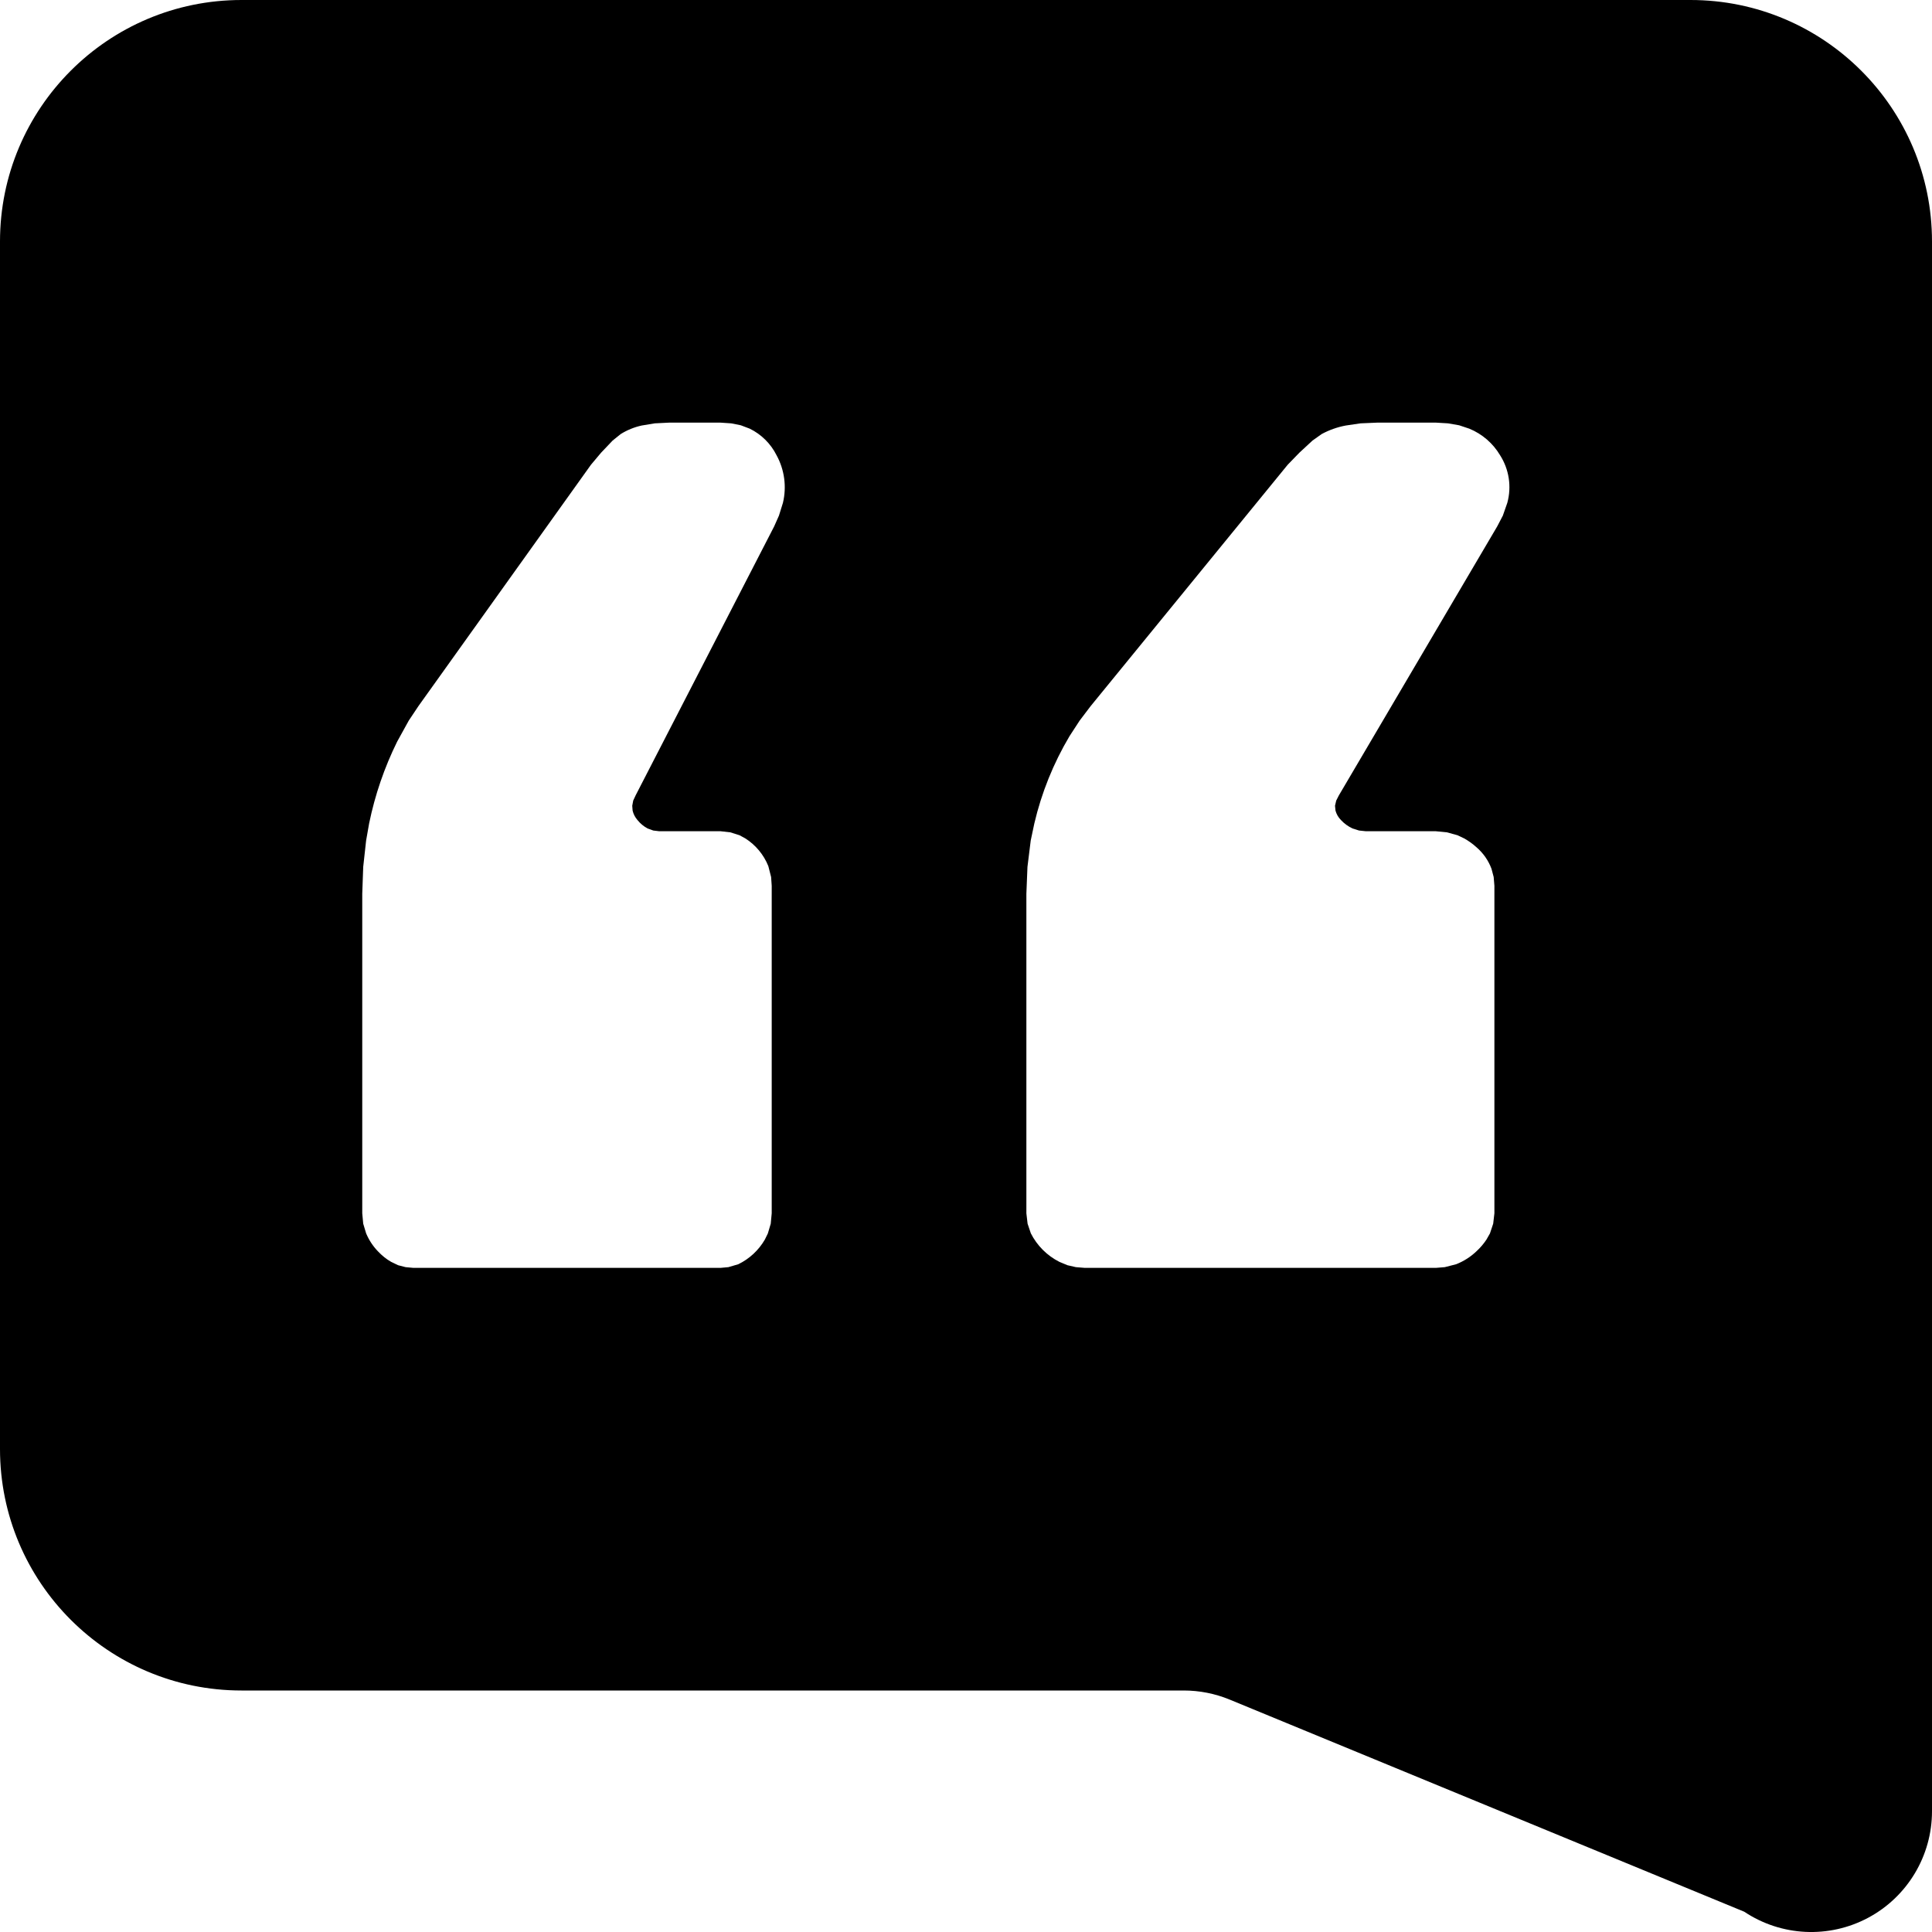
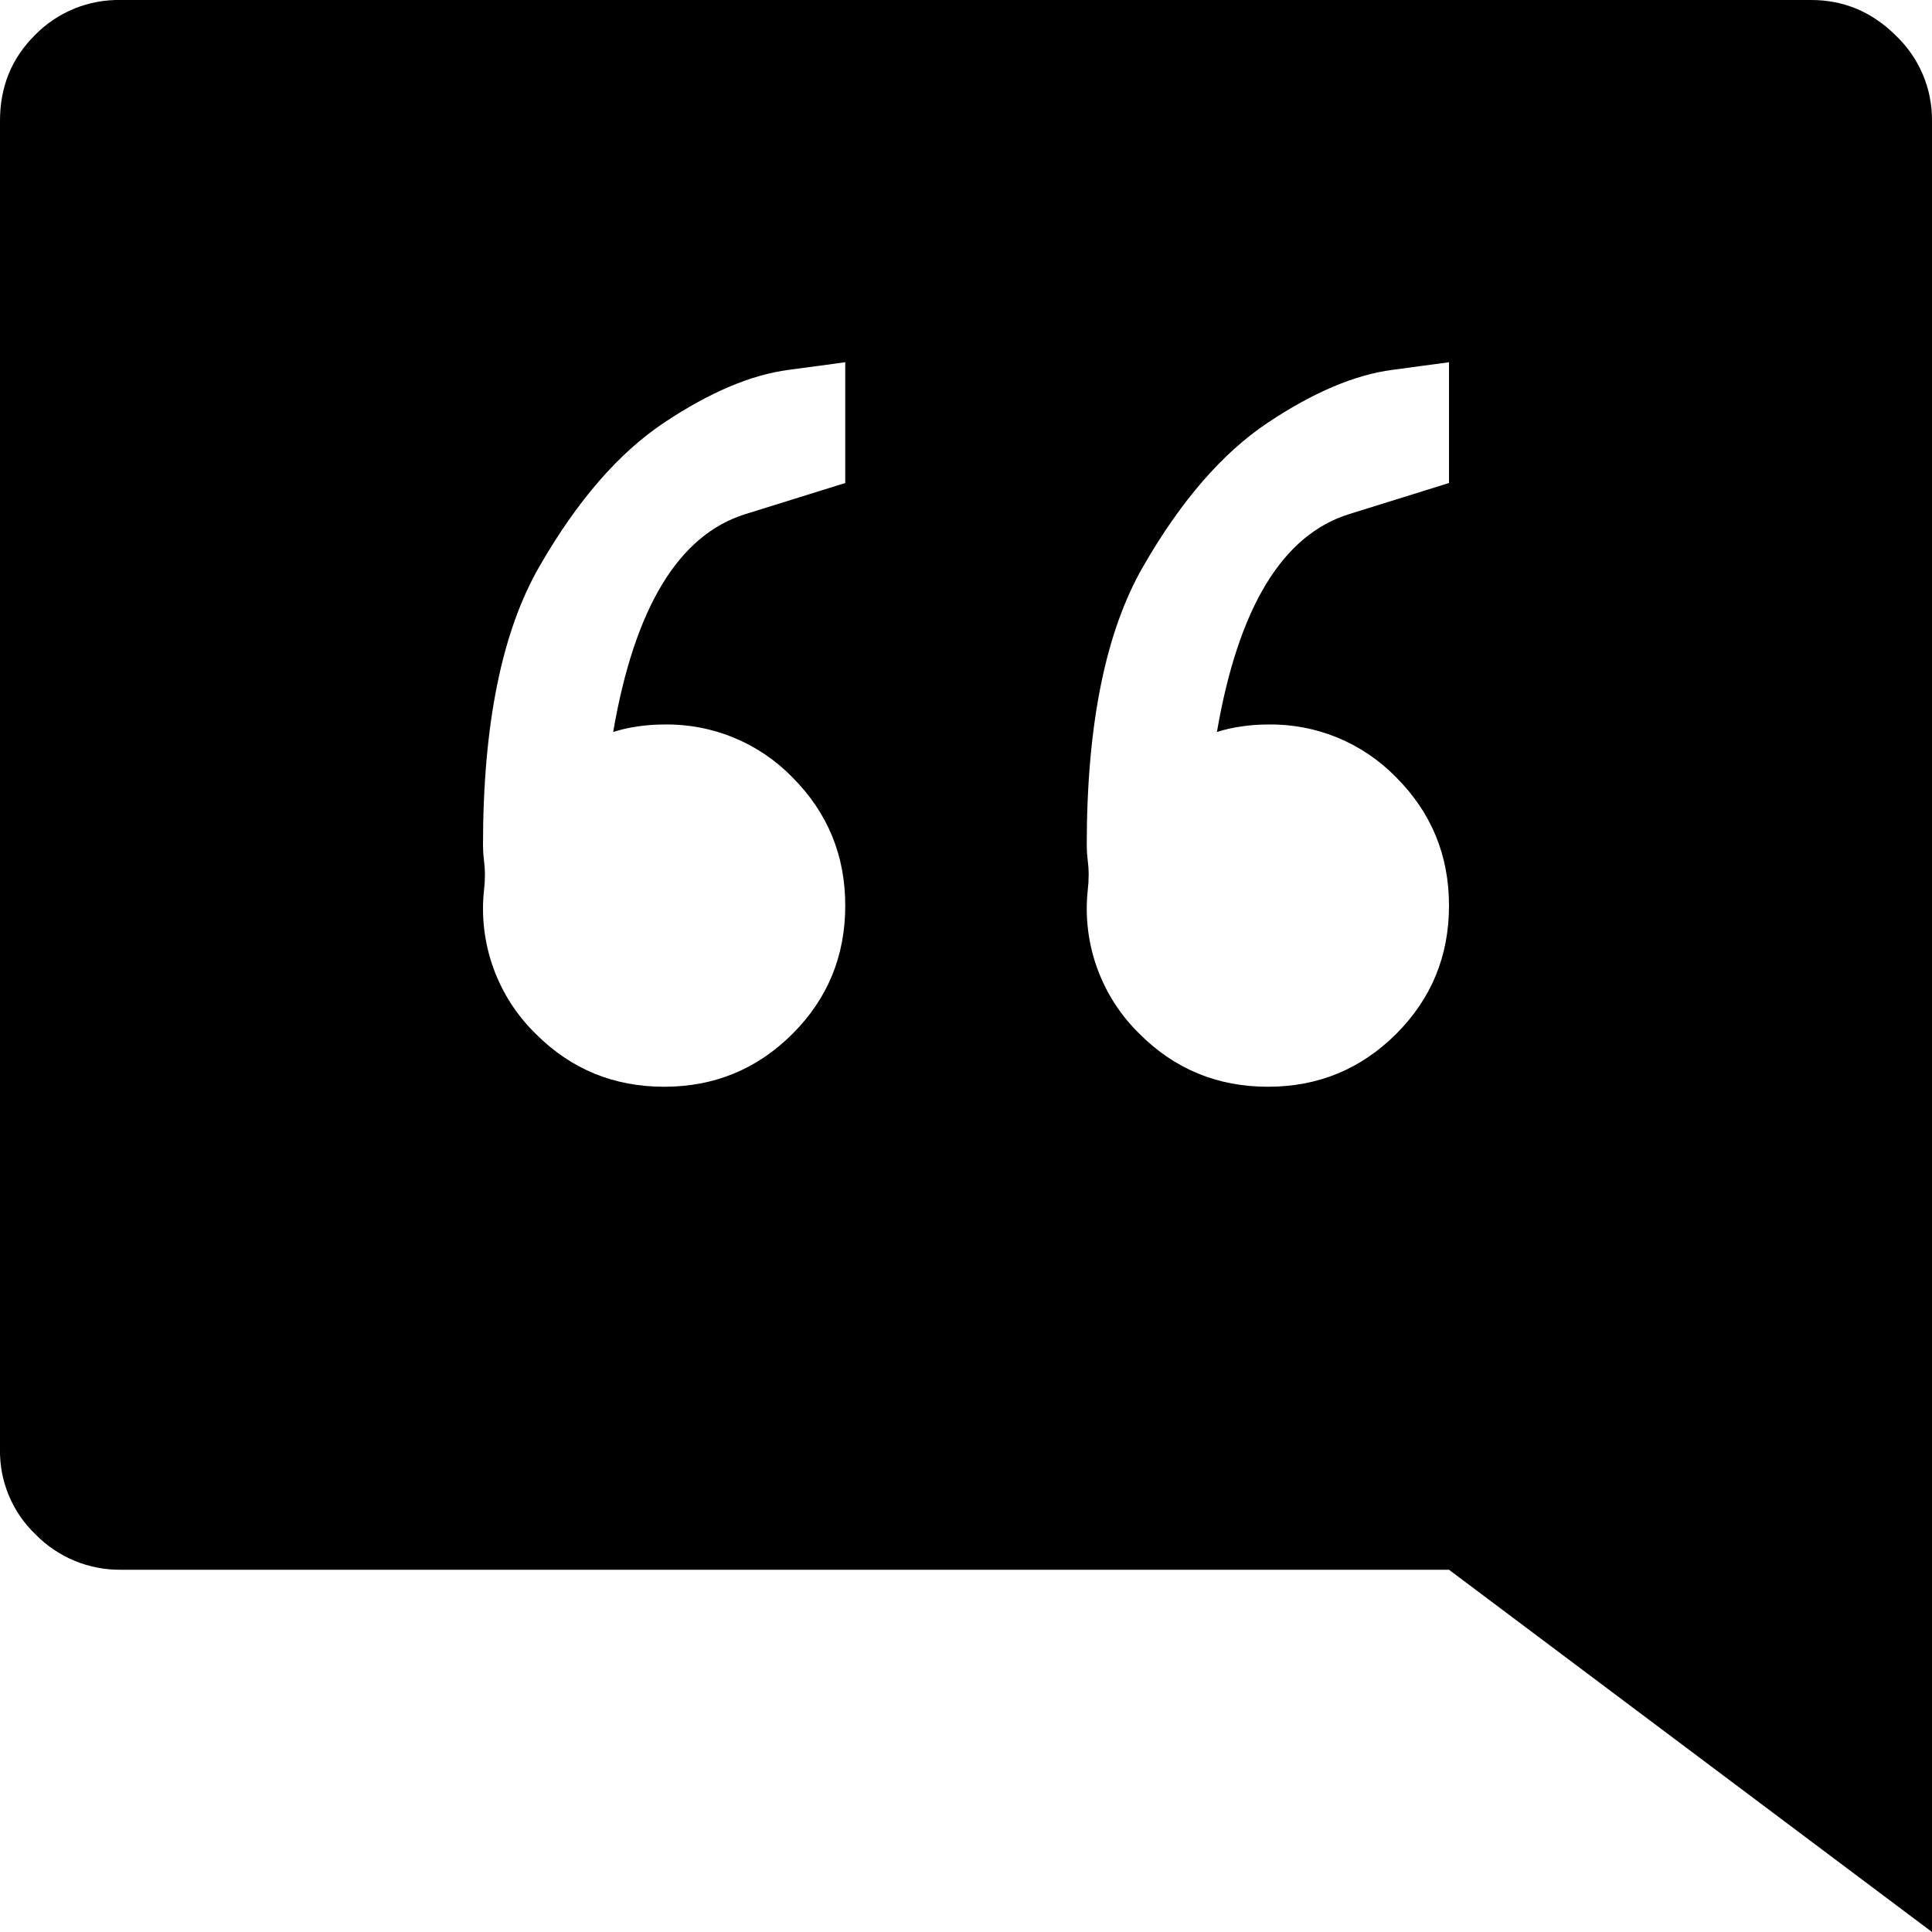
- <svg xmlns="http://www.w3.org/2000/svg" width="16" height="16" viewBox="0 0 16 16" aria-hidden="true" focusable="false">
-   <g fill-rule="evenodd">
-     <rect fill="none" stroke="none" x="0" y="0" width="16" height="16" />
-     <path fill="currentColor" stroke="none" d="M14 0a2 2 0 012 2v13a1 1 0 01-1.555.832l-4.262-1.757A1 1 0 009.802 14H2a2 2 0 01-2-2V2a2 2 0 012-2h12zm-2.109 3.5h-.484l-.14.006-.122.018a.684.684 0 00-.2.071l-.076.054-.108.1-.097.1-1.632 1.999-.091.12-.084.129a2.56 2.56 0 00-.291.722l-.03.142-.027.218-.009.223v2.646l.01.086.027.08a.537.537 0 00.236.236l.067.028.07.016.074.006h2.907l.074-.006.094-.024a.516.516 0 00.169-.108.525.525 0 00.082-.096l.029-.051.027-.081.01-.086V7.336l-.006-.073-.018-.068a.436.436 0 00-.124-.178.549.549 0 00-.103-.074l-.055-.026-.087-.024-.092-.009h-.579l-.057-.006-.054-.017a.307.307 0 01-.096-.07.175.175 0 01-.045-.078l-.004-.04.01-.043.022-.043 1.311-2.227.047-.09.037-.106a.492.492 0 00-.06-.394.531.531 0 00-.255-.22l-.084-.028-.092-.016-.1-.006zm-5.924 0h-.424l-.121.006-.108.018a.552.552 0 00-.174.071l-.067.054-.095.1-.084.1-1.429 1.999-.08.12-.096.174a2.798 2.798 0 00-.232.677l-.025.142-.024.218L3 7.402v2.646l.008.086.024.08a.486.486 0 00.097.148c.035.037.071.066.11.088l.058.028.062.016.065.006h2.543l.065-.006.082-.024a.513.513 0 00.22-.204l.025-.051.024-.081.008-.086V7.336l-.005-.073-.023-.09a.487.487 0 00-.191-.23l-.048-.026-.076-.024-.08-.009H5.46l-.05-.006-.047-.017a.273.273 0 01-.084-.07.182.182 0 01-.04-.078l-.003-.04.008-.043.02-.043L6.411 4.36l.04-.09.033-.106a.553.553 0 00-.053-.394.49.49 0 00-.222-.22l-.074-.028-.08-.016-.089-.006z" />
-   </g>
+ <svg xmlns="http://www.w3.org/2000/svg" width="16" height="16" viewBox="0 0 16 16">
+   <path fill="currentColor" fill-rule="nonzero" d="M15 0c.27 0 .505.099.703.297A.961.961 0 0116 1v15l-4-3H1a.974.974 0 01-.703-.29A.953.953 0 010 12V1C0 .719.096.482.29.29A.966.966 0 011 0h14zM7 3l-.469.063c-.312.041-.656.187-1.031.437-.375.25-.719.646-1.031 1.188C4.156 5.229 4 6 4 7l.002.063.006.062a.896.896 0 01.008.11l-.002.074-.006.066a1.447 1.447 0 00.43 1.188C4.729 8.854 5.082 9 5.5 9c.417 0 .77-.146 1.063-.438C6.854 8.271 7 7.918 7 7.5c0-.417-.146-.77-.438-1.063A1.447 1.447 0 005.5 6c-.073 0-.146.005-.219.016-.073.01-.14.026-.203.046.177-1.03.542-1.632 1.094-1.804L7 4V3zm5 0l-.469.063c-.312.041-.656.187-1.031.437-.375.25-.719.646-1.031 1.188C9.156 5.229 9 6 9 7l.002.063.006.062a.896.896 0 01.008.11l-.002.074-.006.066a1.447 1.447 0 00.43 1.188c.291.291.645.437 1.062.437.417 0 .77-.146 1.063-.438.291-.291.437-.645.437-1.062 0-.417-.146-.77-.438-1.063A1.447 1.447 0 0010.5 6c-.073 0-.146.005-.219.016-.073.01-.14.026-.203.046.177-1.03.542-1.632 1.094-1.804L12 4V3z" />
</svg>
